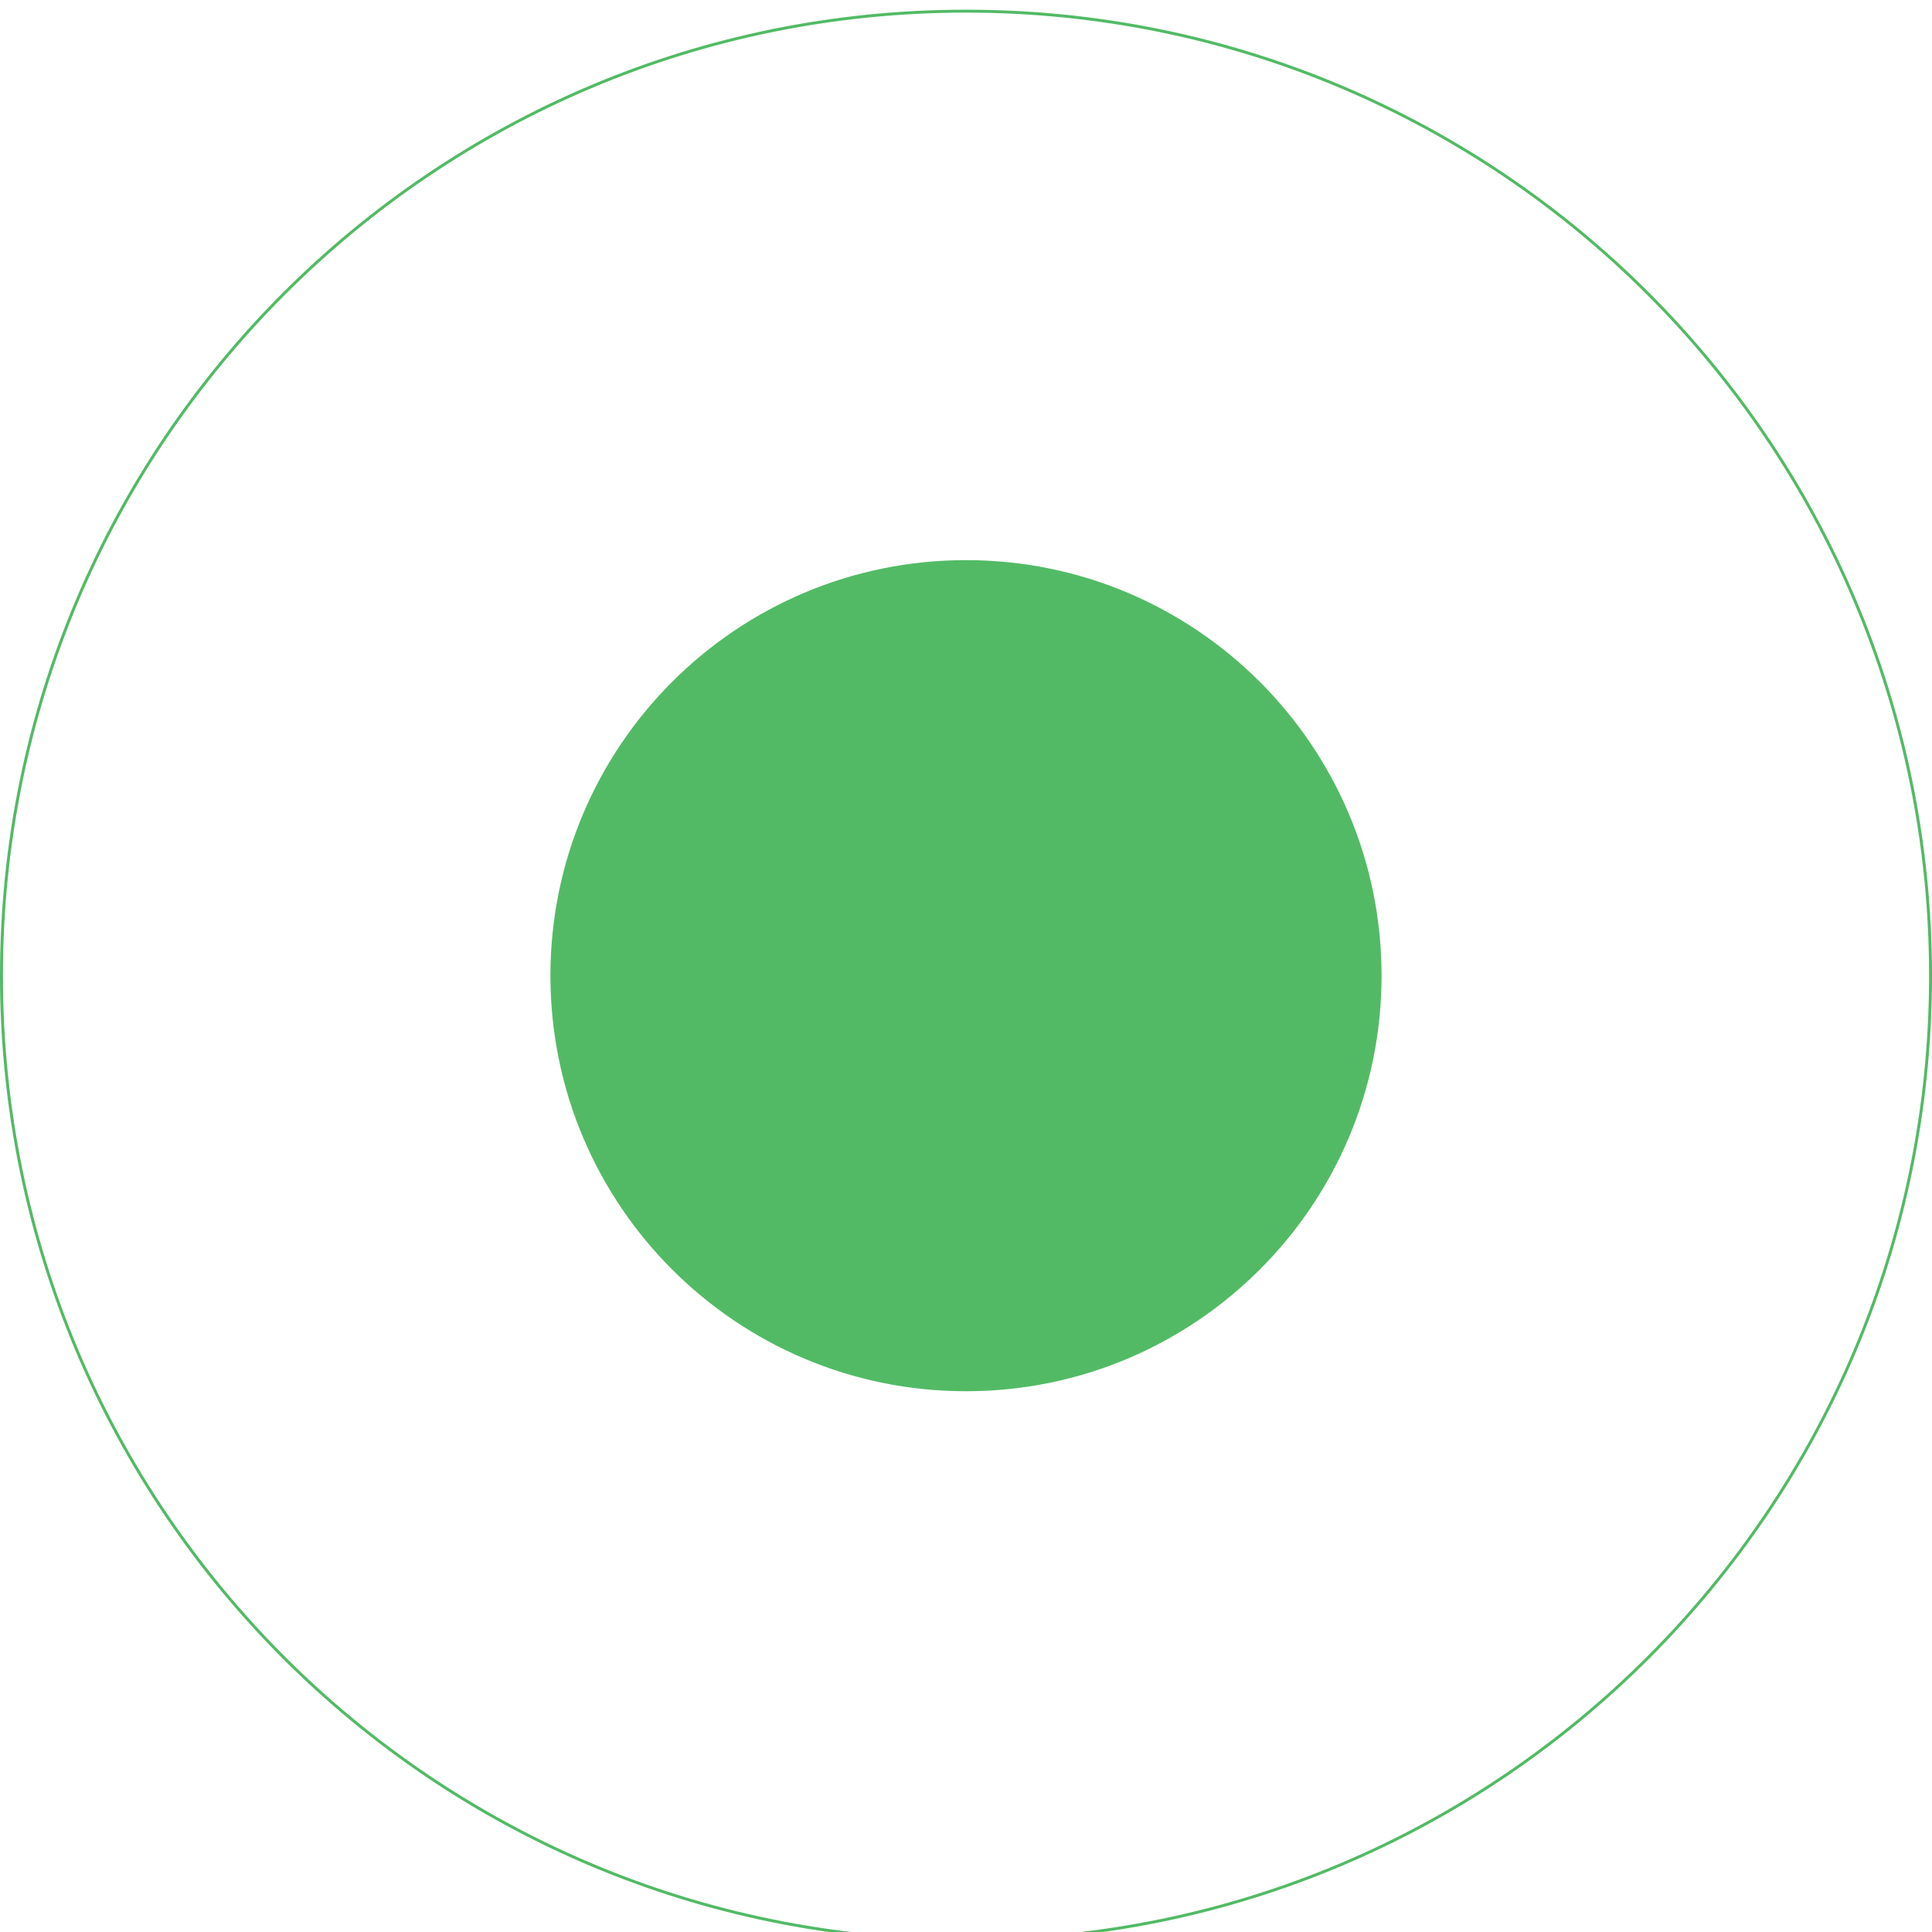
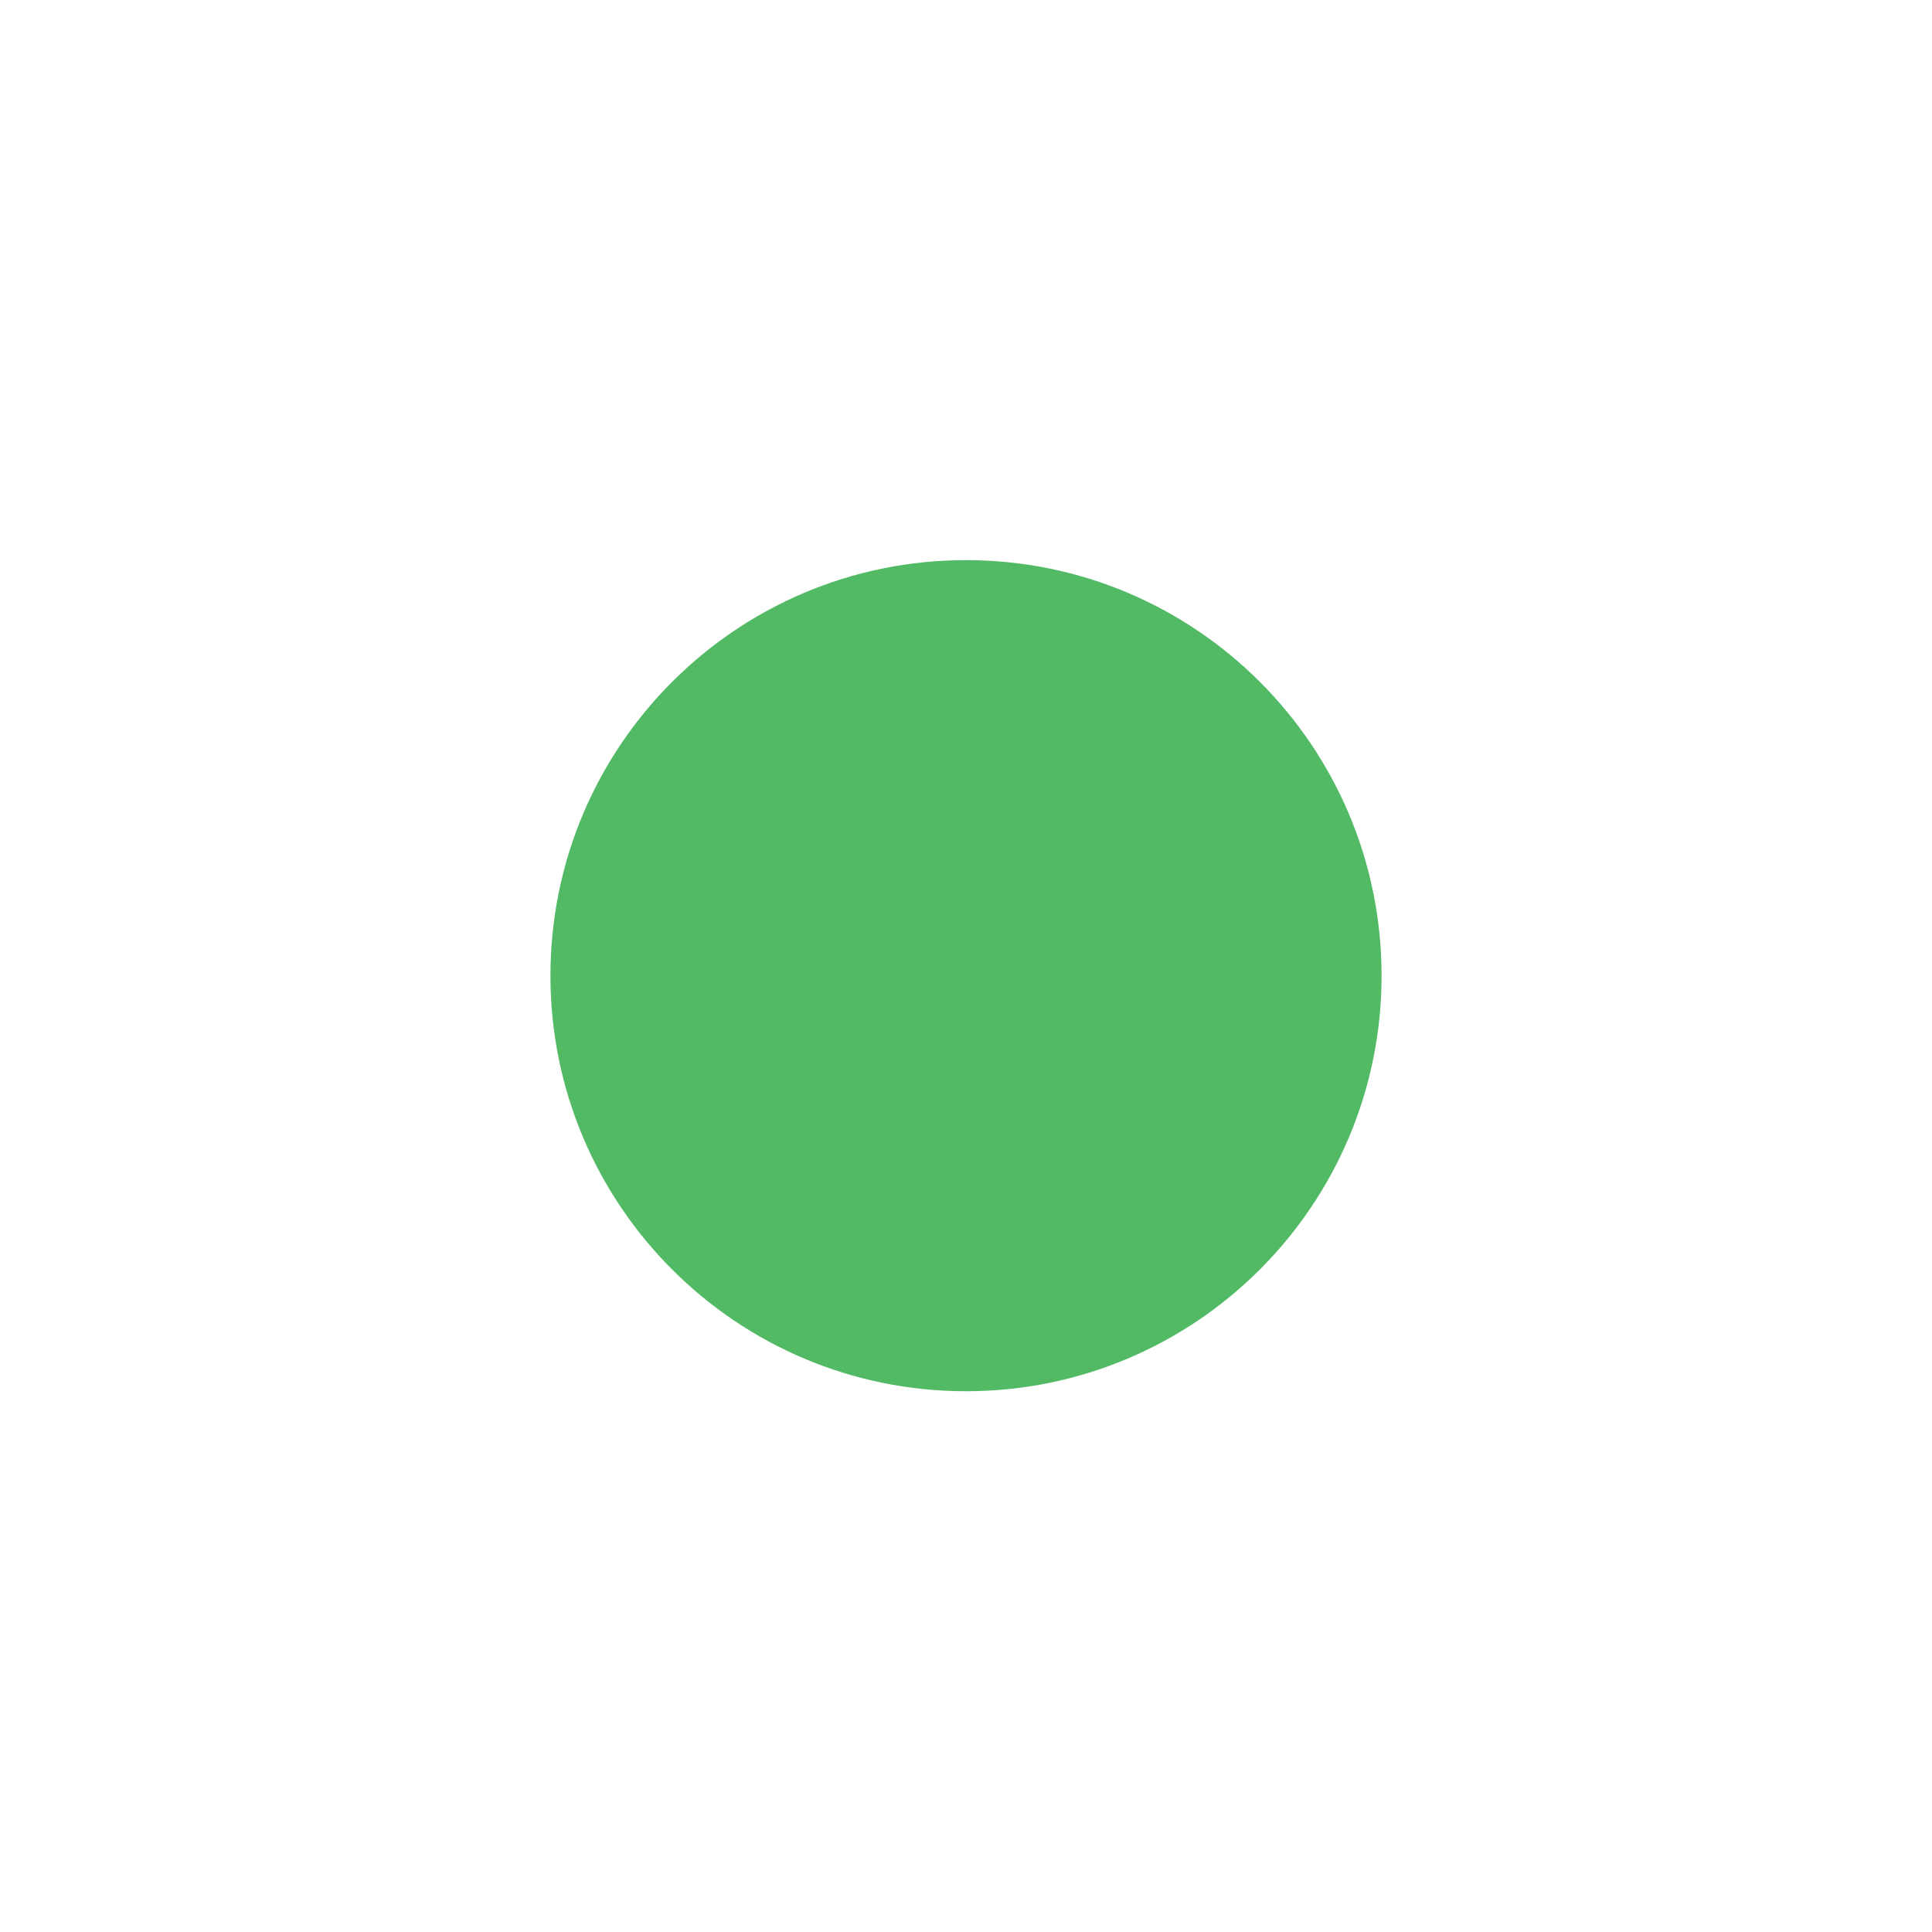
<svg xmlns="http://www.w3.org/2000/svg" version="1.1" id="Layer_1" x="0px" y="0px" width="200px" height="200px" viewBox="0 0 200 200" enable-background="new 0 0 200 200" xml:space="preserve">
  <g>
    <g>
-       <path fill="#52BA65" d="M143.019,101c0,23.76-19.262,43.02-43.021,43.02c-23.757,0-43.018-19.26-43.018-43.02    c0-23.756,19.261-43.016,43.018-43.016C123.757,57.984,143.019,77.244,143.019,101z" />
-     </g>
-     <g>
-       <path fill="#52BA65" d="M100,1.003c-55.229,0-100,44.771-100,100c0,55.229,44.771,100,100,100c55.229,0,100-44.771,100-100    C200,45.775,155.229,1.003,100,1.003z M100,200.701c-55.062,0-99.697-44.637-99.697-99.697C0.303,45.942,44.938,1.306,100,1.306    s99.697,44.636,99.697,99.698C199.697,156.064,155.062,200.701,100,200.701z" />
+       <path fill="#52BA65" d="M143.02,101c0,23.76-19.263,43.02-43.021,43.02c-23.757,0-43.018-19.26-43.018-43.02    c0-23.756,19.261-43.016,43.018-43.016C123.757,57.984,143.02,77.244,143.02,101z" />
    </g>
  </g>
</svg>
